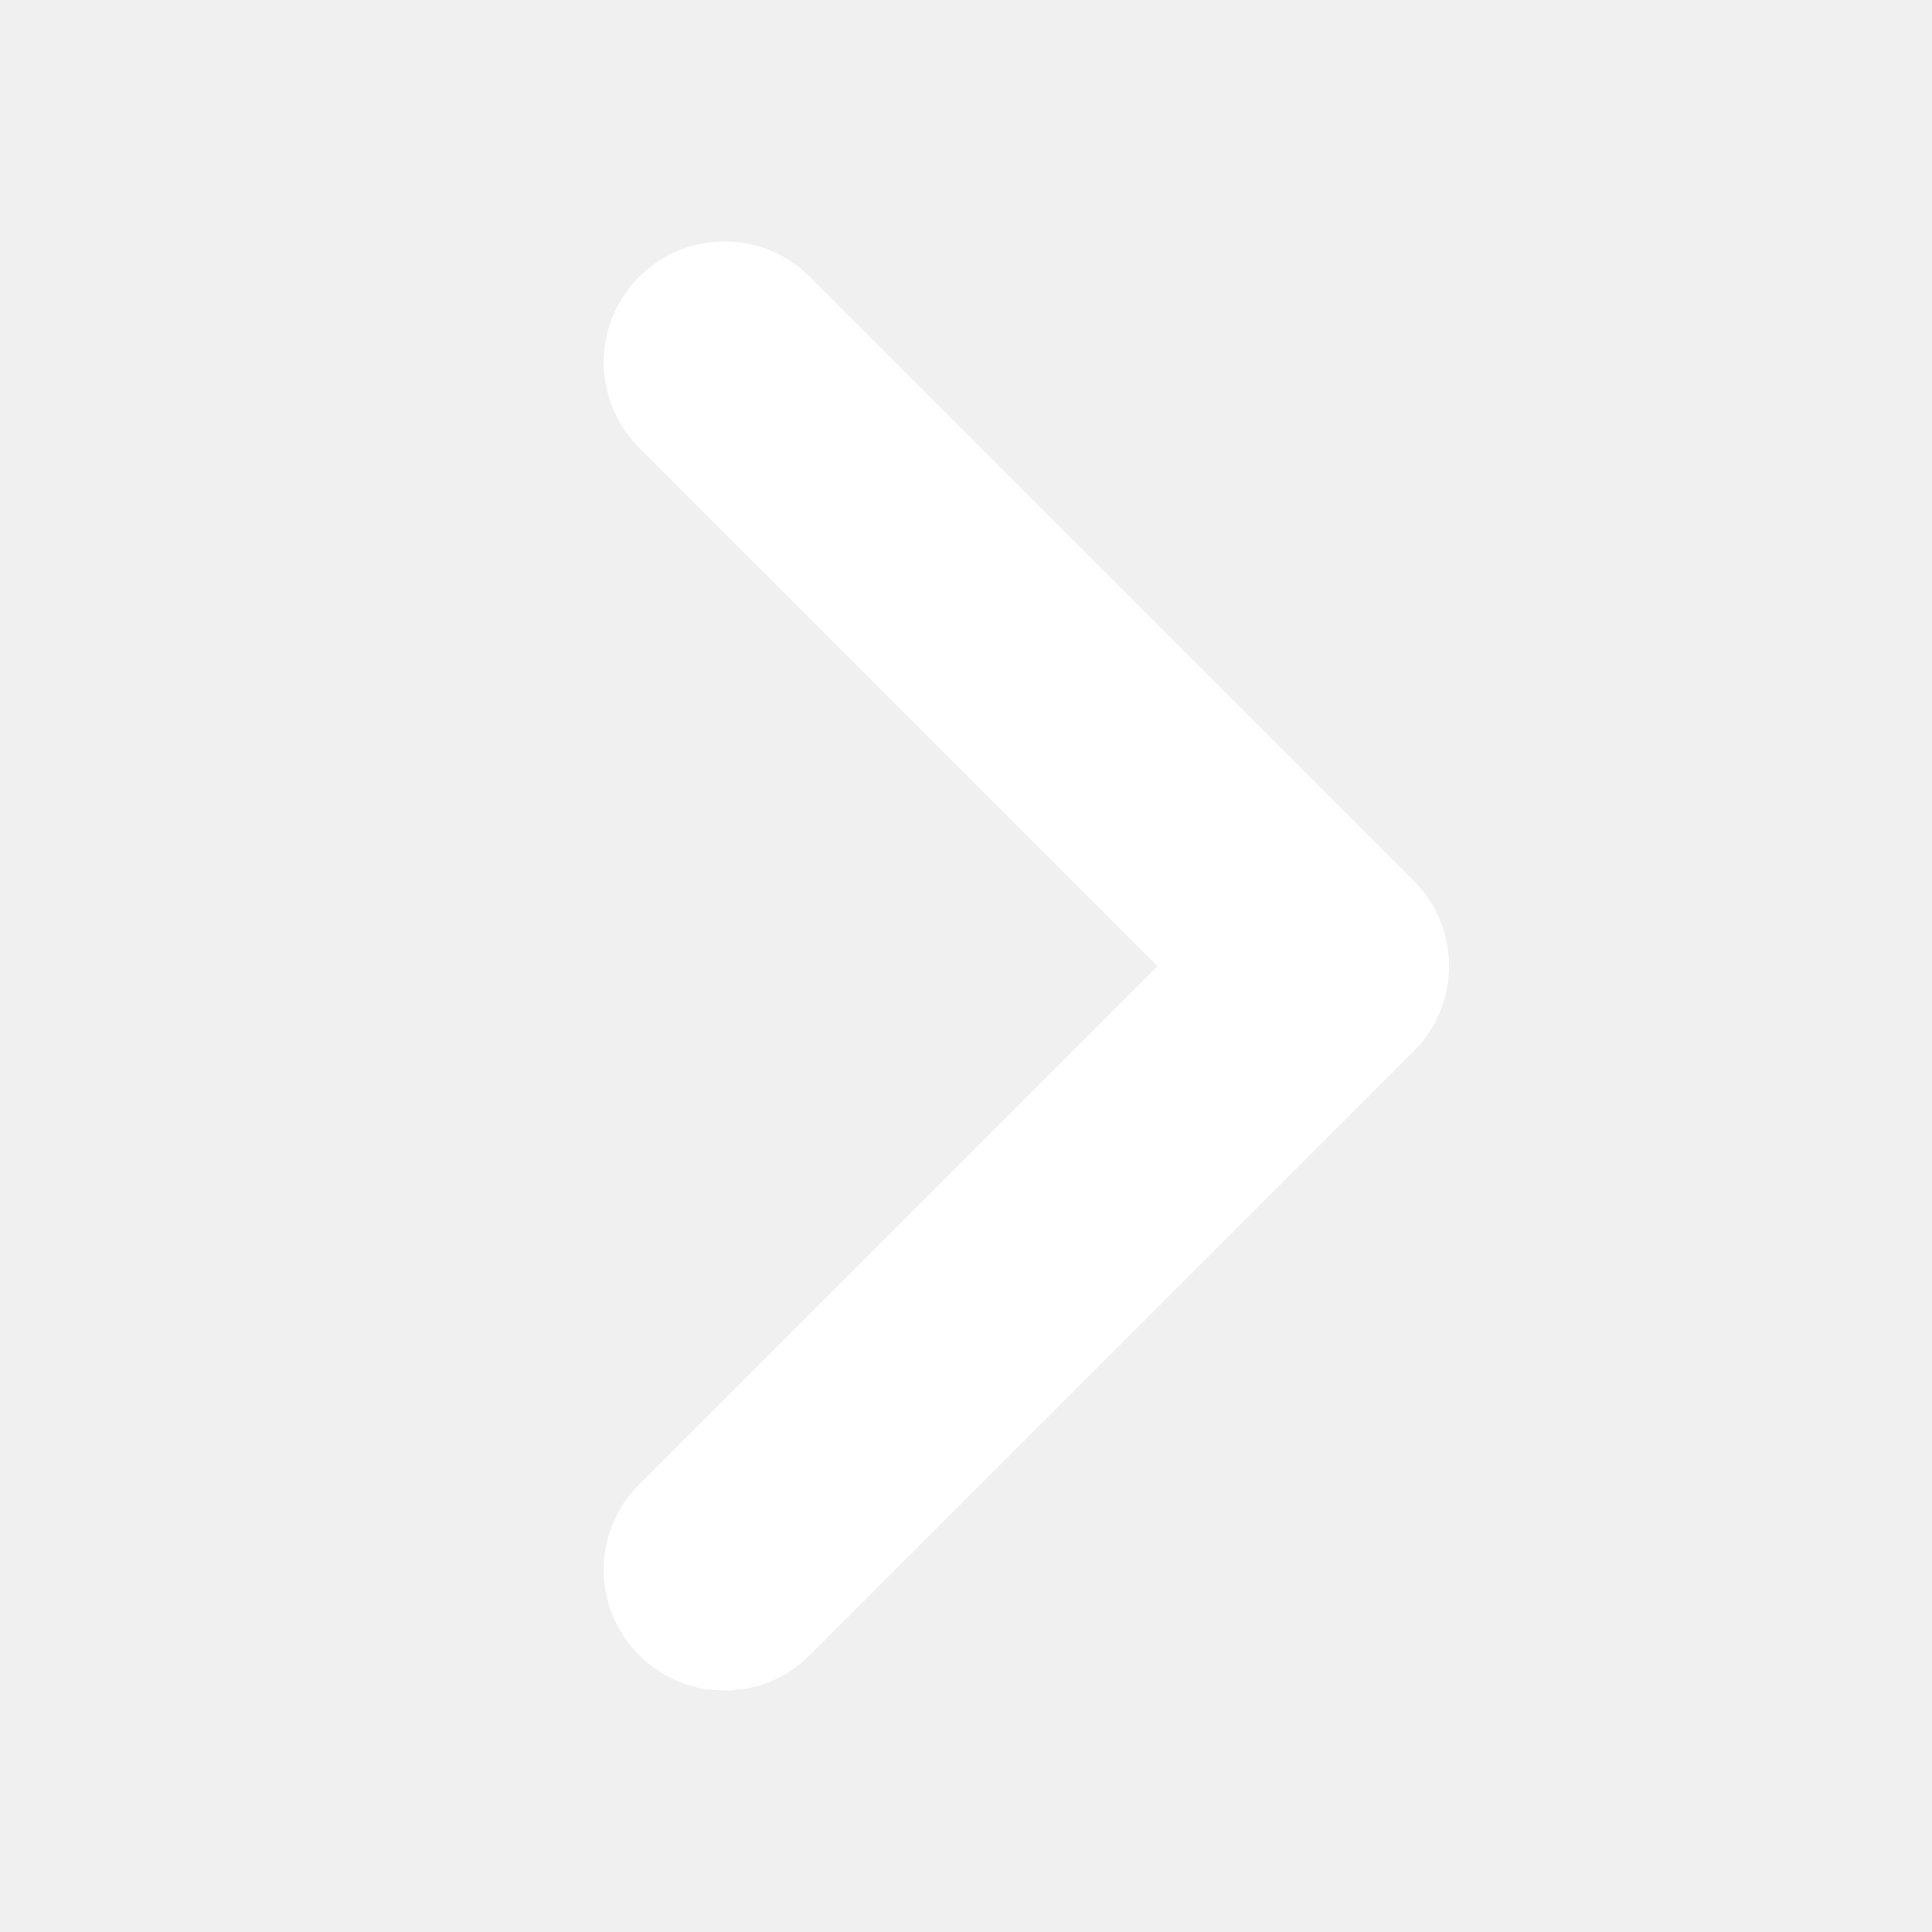
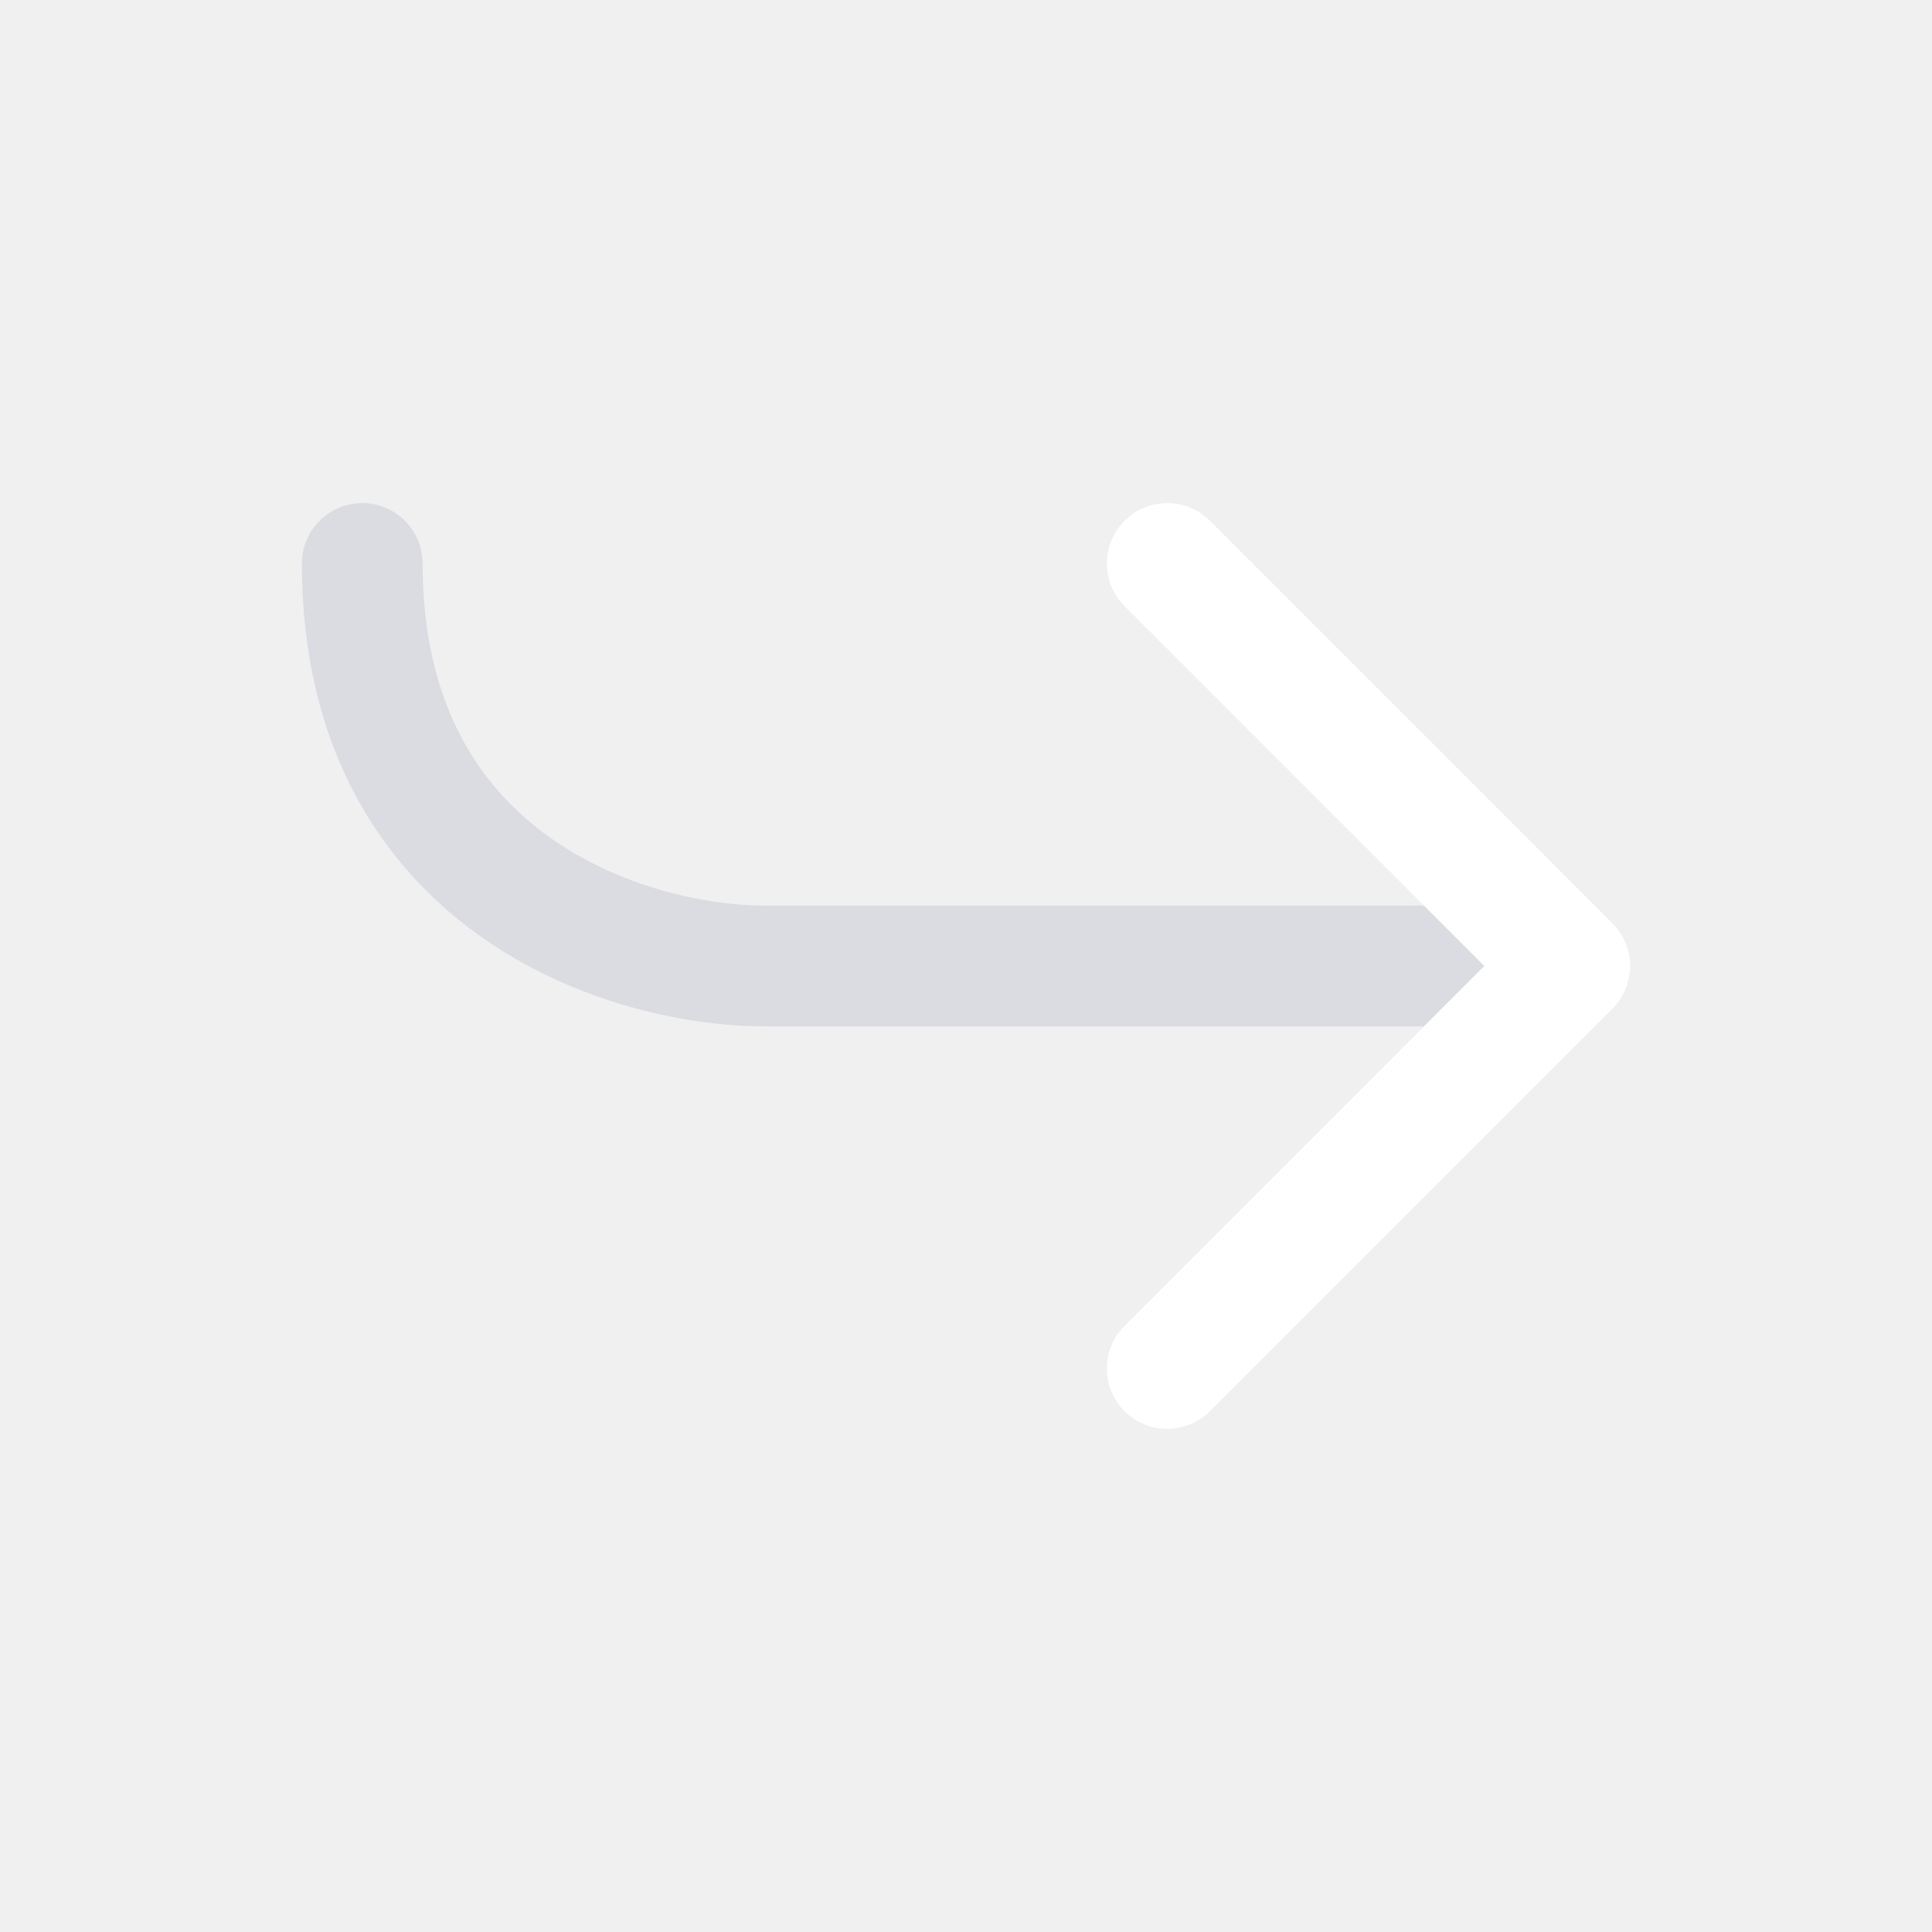
- <svg xmlns="http://www.w3.org/2000/svg" width="50px" height="50px" viewBox="0 0 16 16">
-   <path fill="#ffffff" fill-rule="evenodd" d="M5.293,3.707 C4.902,3.317 4.902,2.683 5.293,2.293 C5.683,1.902 6.317,1.902 6.707,2.293 L11.707,7.293 C12.098,7.683 12.098,8.317 11.707,8.707 L6.707,13.707 C6.317,14.098 5.683,14.098 5.293,13.707 C4.902,13.317 4.902,12.683 5.293,12.293 L9.586,8 L5.293,3.707 Z" />
+ <svg xmlns="http://www.w3.org/2000/svg" width="50px" height="50px" viewBox="0 0 24 24" fill="none">
+   <path fill-rule="evenodd" clip-rule="evenodd" d="M13.97 17.53C14.263 17.823 14.737 17.823 15.03 17.53L20.03 12.53C20.323 12.237 20.323 11.763 20.03 11.47L15.03 6.47C14.737 6.177 14.263 6.177 13.97 6.47C13.677 6.763 13.677 7.237 13.97 7.53L18.439 12L13.97 16.47C13.677 16.763 13.677 17.237 13.97 17.53Z" fill="#ffffff" />
+   <g opacity="0.5">
+     <path d="M17.689 12.75H9.5C8.547 12.75 7.133 12.47 5.937 11.609C4.702 10.72 3.75 9.244 3.75 7C3.75 6.586 4.086 6.25 4.5 6.25C4.914 6.25 5.25 6.586 5.25 7C5.25 8.756 5.965 9.78 6.813 10.391C7.7 11.03 8.787 11.25 9.5 11.25L17.689 11.25L18.439 12L17.689 12.75Z" fill="#c3c7d4" />
+     <path d="M20.193 12.287C20.23 12.199 20.25 12.102 20.25 12C20.25 12.098 20.231 12.195 20.193 12.287Z" fill="#1C274C" />
+   </g>
</svg>
